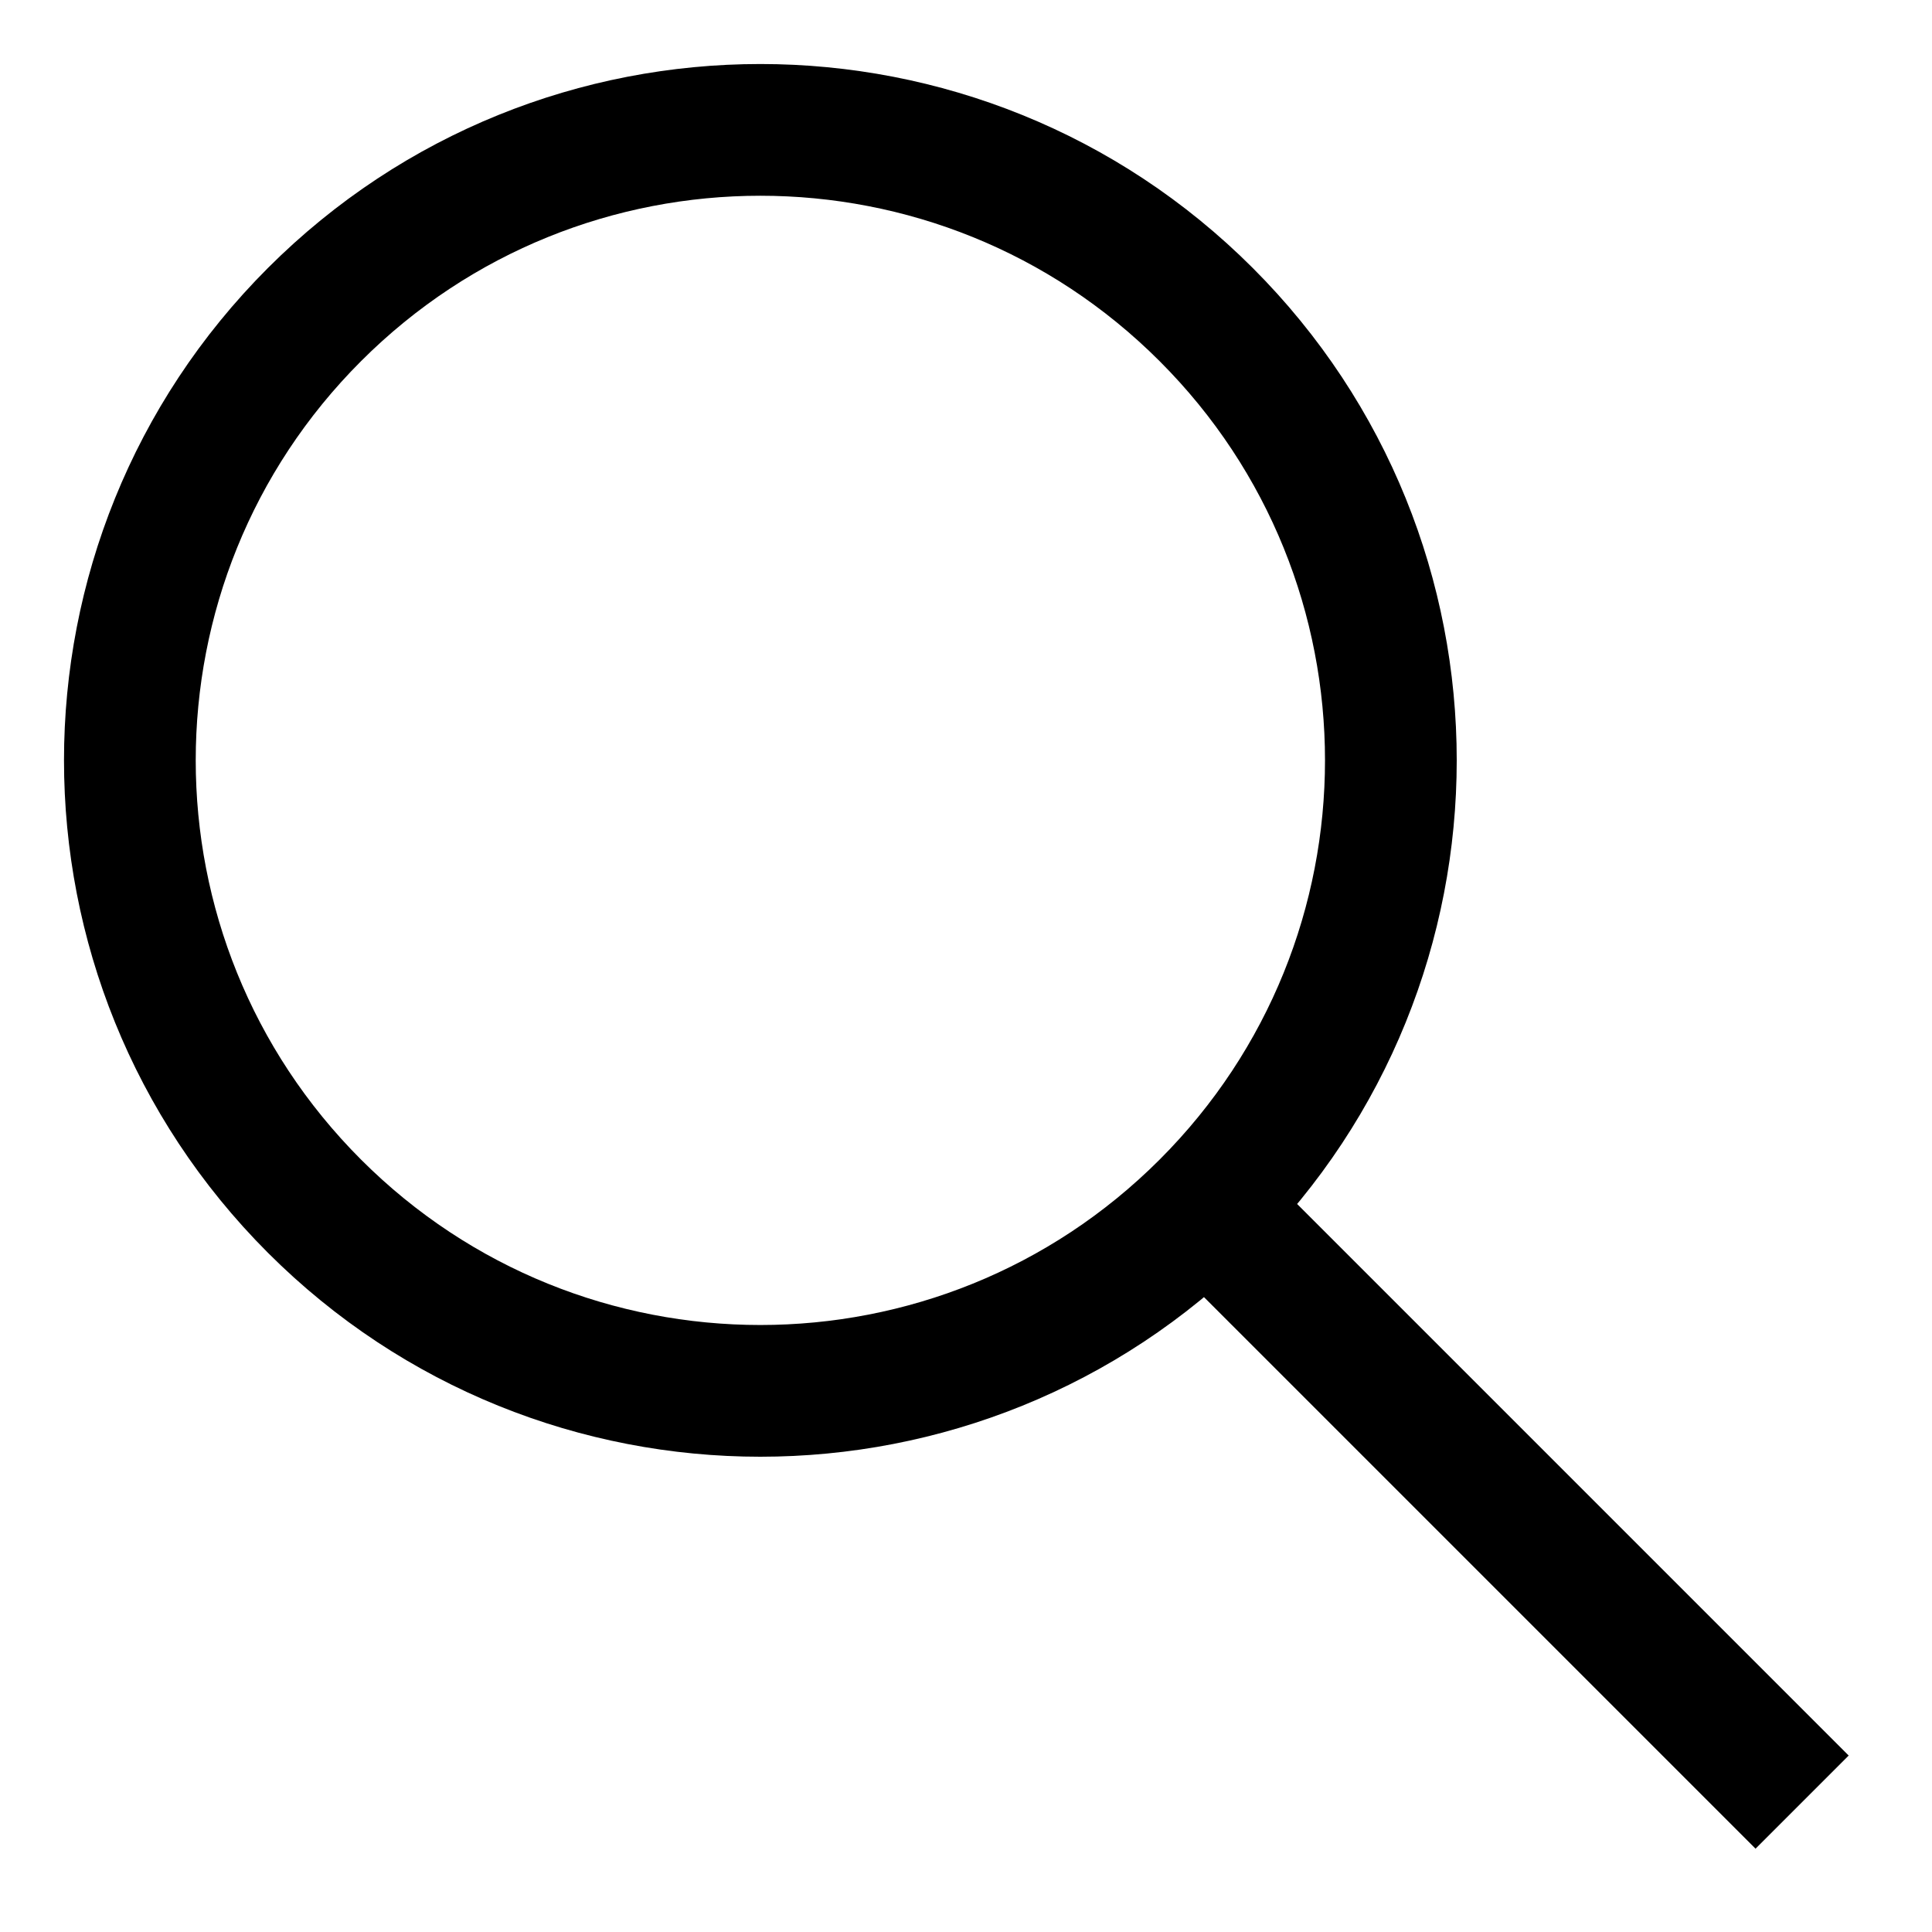
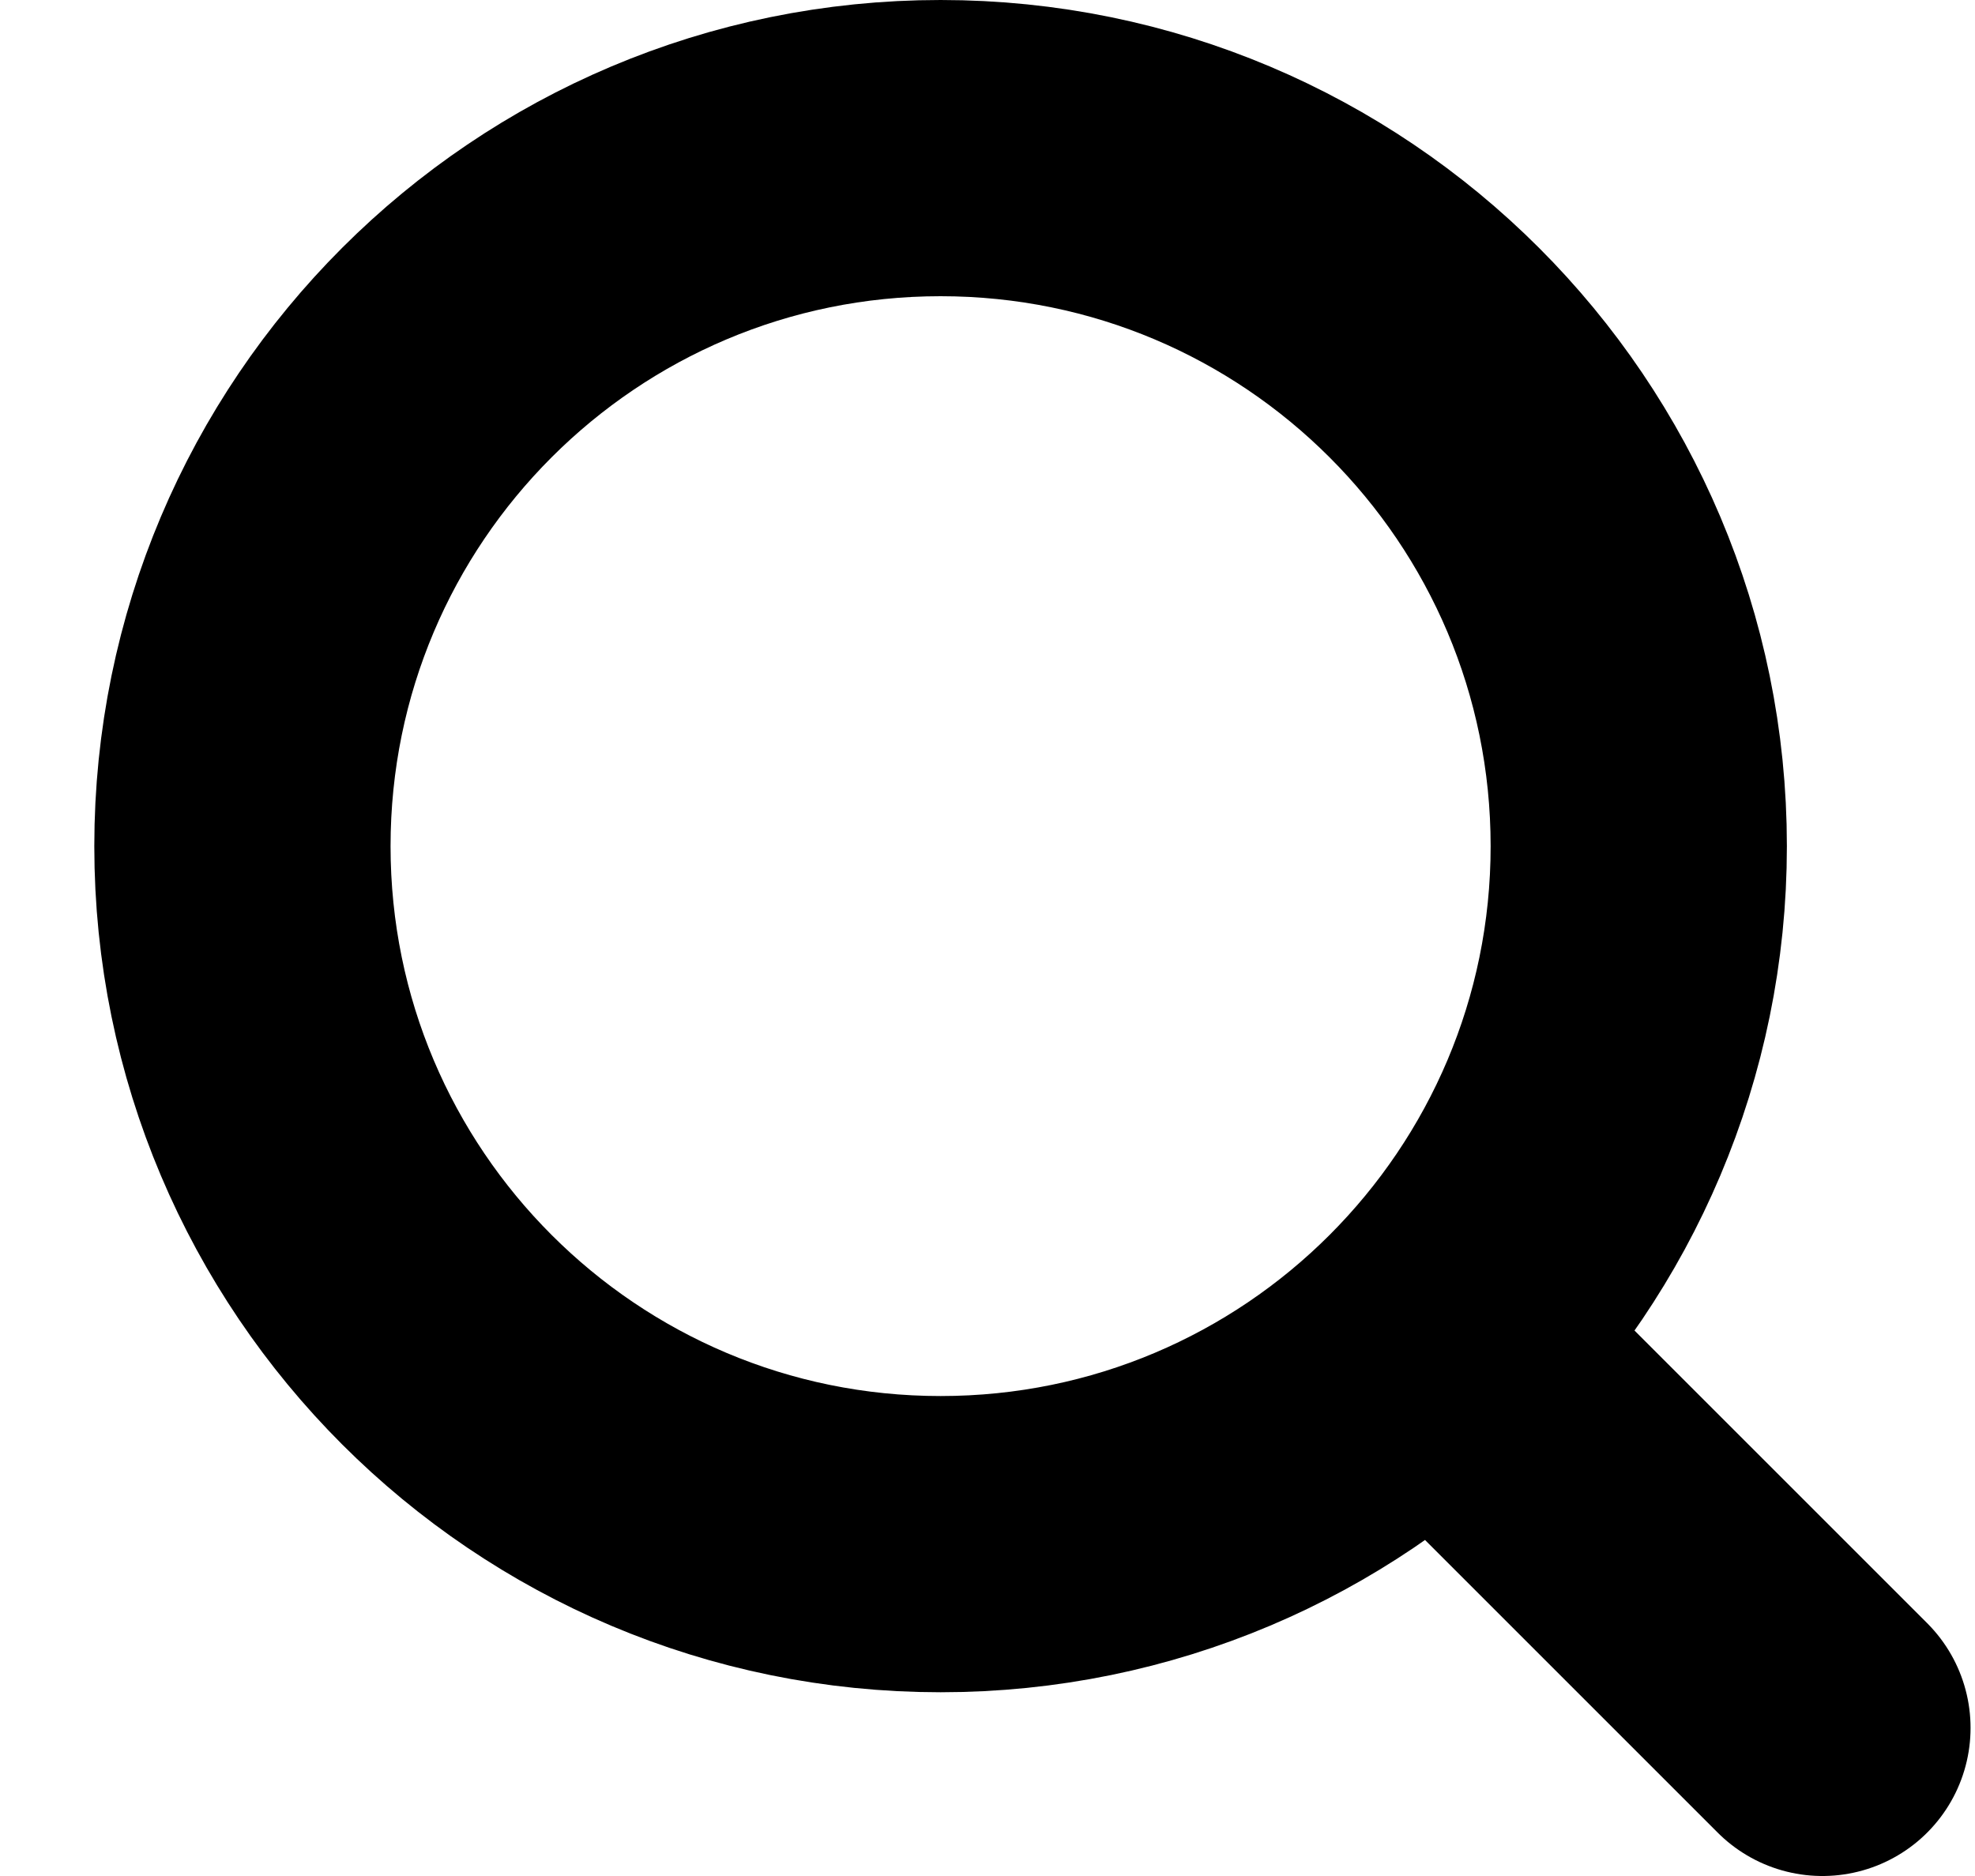
- <svg xmlns="http://www.w3.org/2000/svg" width="22" height="22" viewBox="0 0 22 22" fill="none">
-   <path d="M13.735 13.735C10.931 16.539 6.385 16.539 3.581 13.735C0.778 10.931 0.778 6.385 3.581 3.582C6.385 0.778 10.931 0.778 13.735 3.582C16.539 6.385 16.539 10.931 13.735 13.735ZM13.735 13.735L20.521 20.521" stroke="currentColor" stroke-width="1.5" />
+ <svg xmlns="http://www.w3.org/2000/svg" width="20" height="19" viewBox="0 0 20 19" fill="none">
+   <path d="M18.455 17.5L14.524 13.569M14.524 13.569C15.803 12.29 16.595 10.522 16.595 8.57C16.595 4.665 13.429 1.5 9.525 1.5C5.62 1.5 2.455 4.665 2.455 8.57C2.455 12.474 5.62 15.639 9.525 15.639C11.477 15.639 13.245 14.848 14.524 13.569Z" stroke="currentColor" stroke-width="3" stroke-linecap="round" />
</svg>
